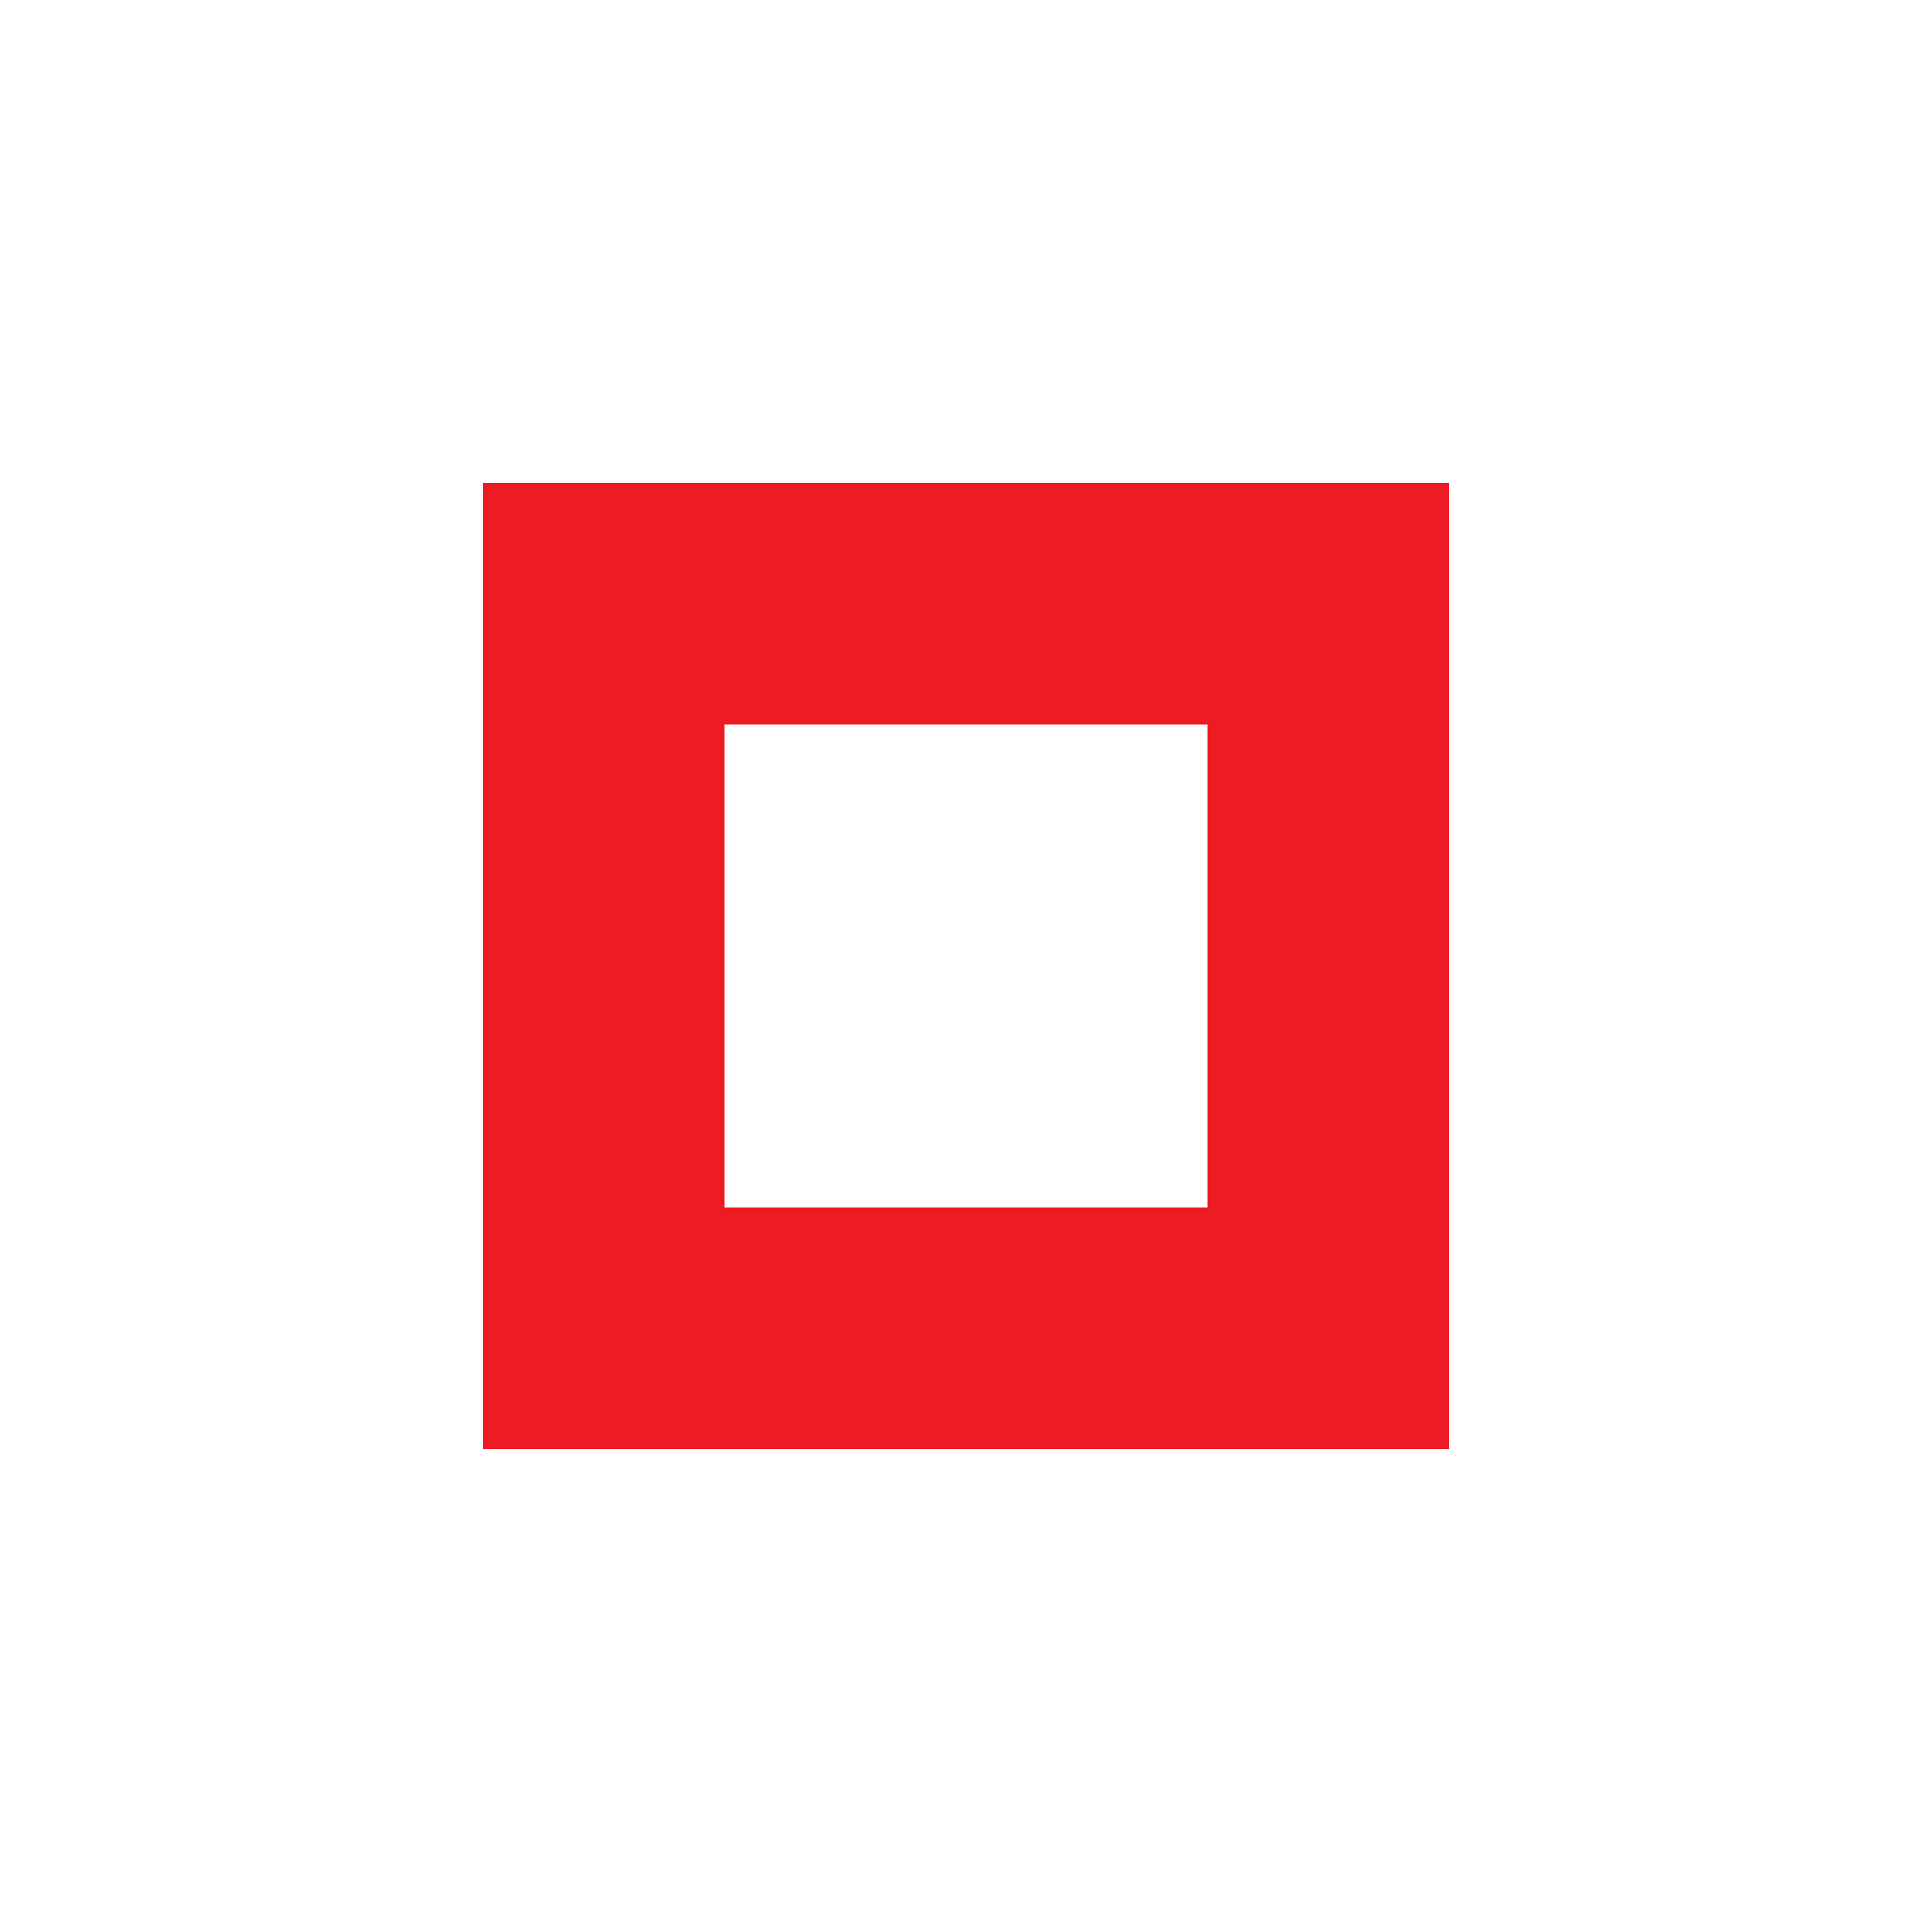
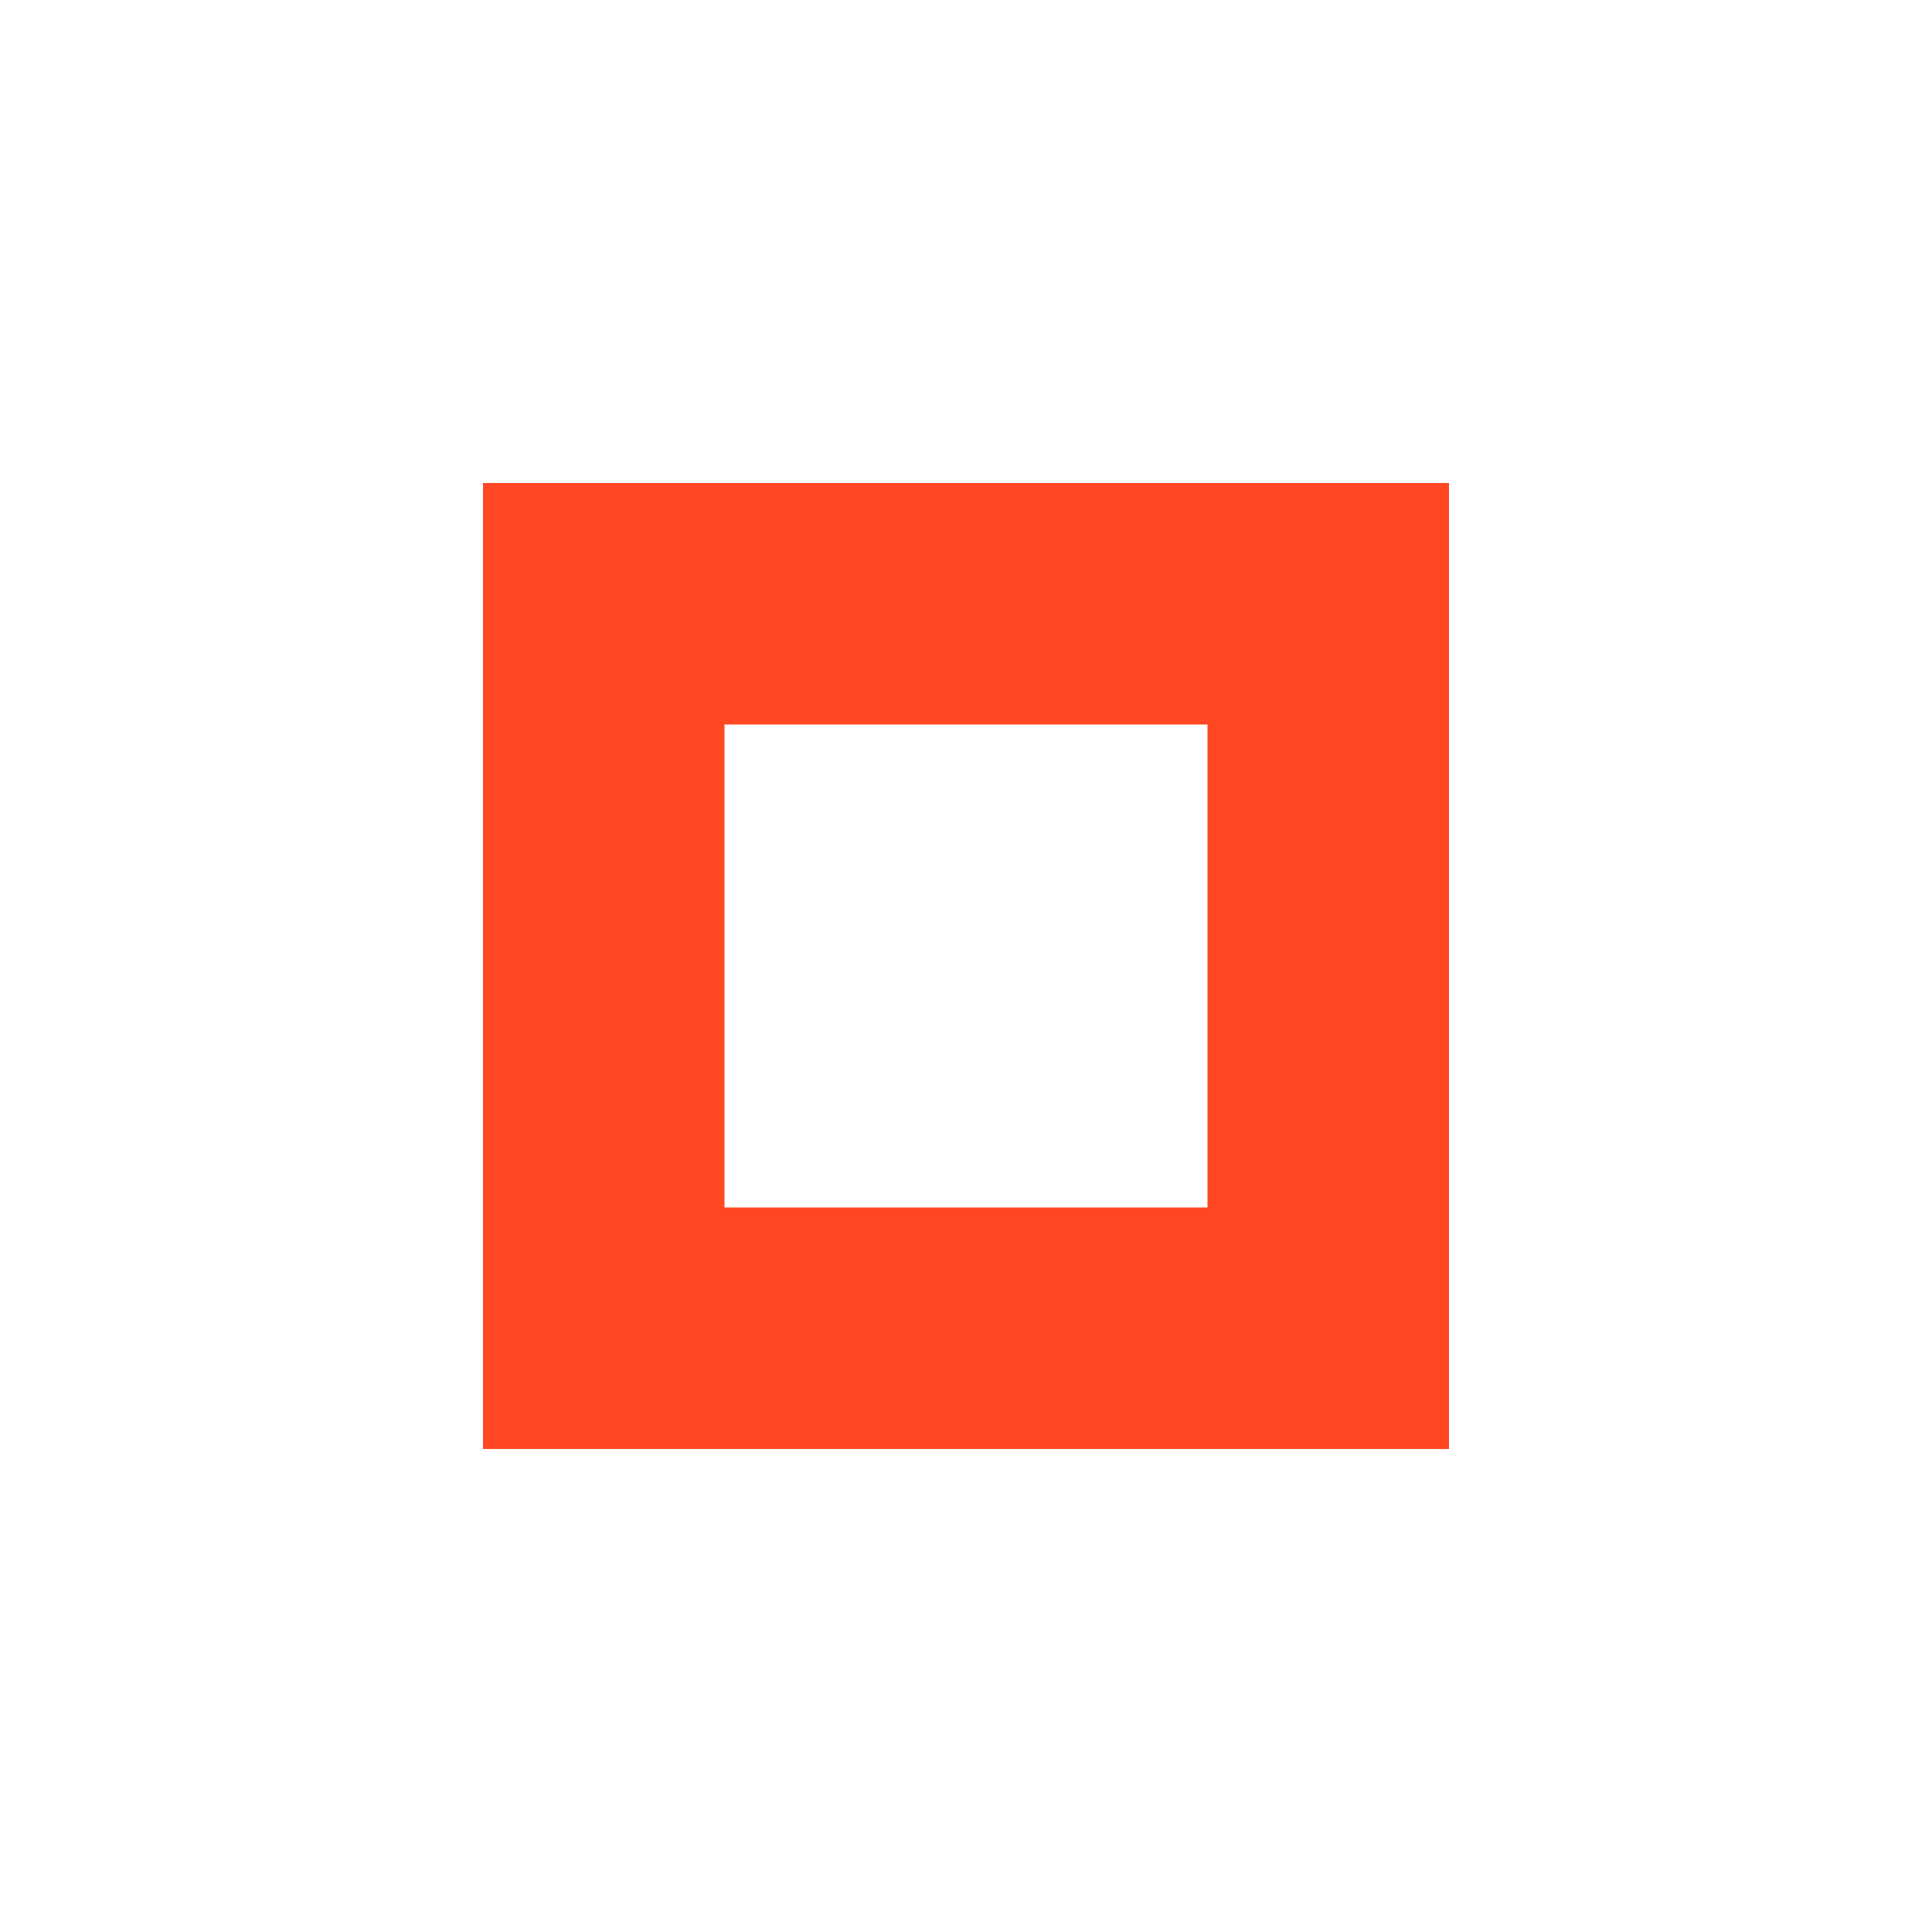
<svg xmlns="http://www.w3.org/2000/svg" version="1.1" id="Layer_1" x="0px" y="0px" width="16px" height="16px" viewBox="0 0 16 16" enable-background="new 0 0 16 16" xml:space="preserve">
  <defs id="defs3160" />
-   <path fill="#ED1C24" d="M4,4v8h8V4H4z M10,10H6V6h4V10z" id="path3152" />
+   <path fill="#ff4823" d="M4,4v8h8V4H4z M10,10H6V6h4V10z" id="path3152" />
</svg>
